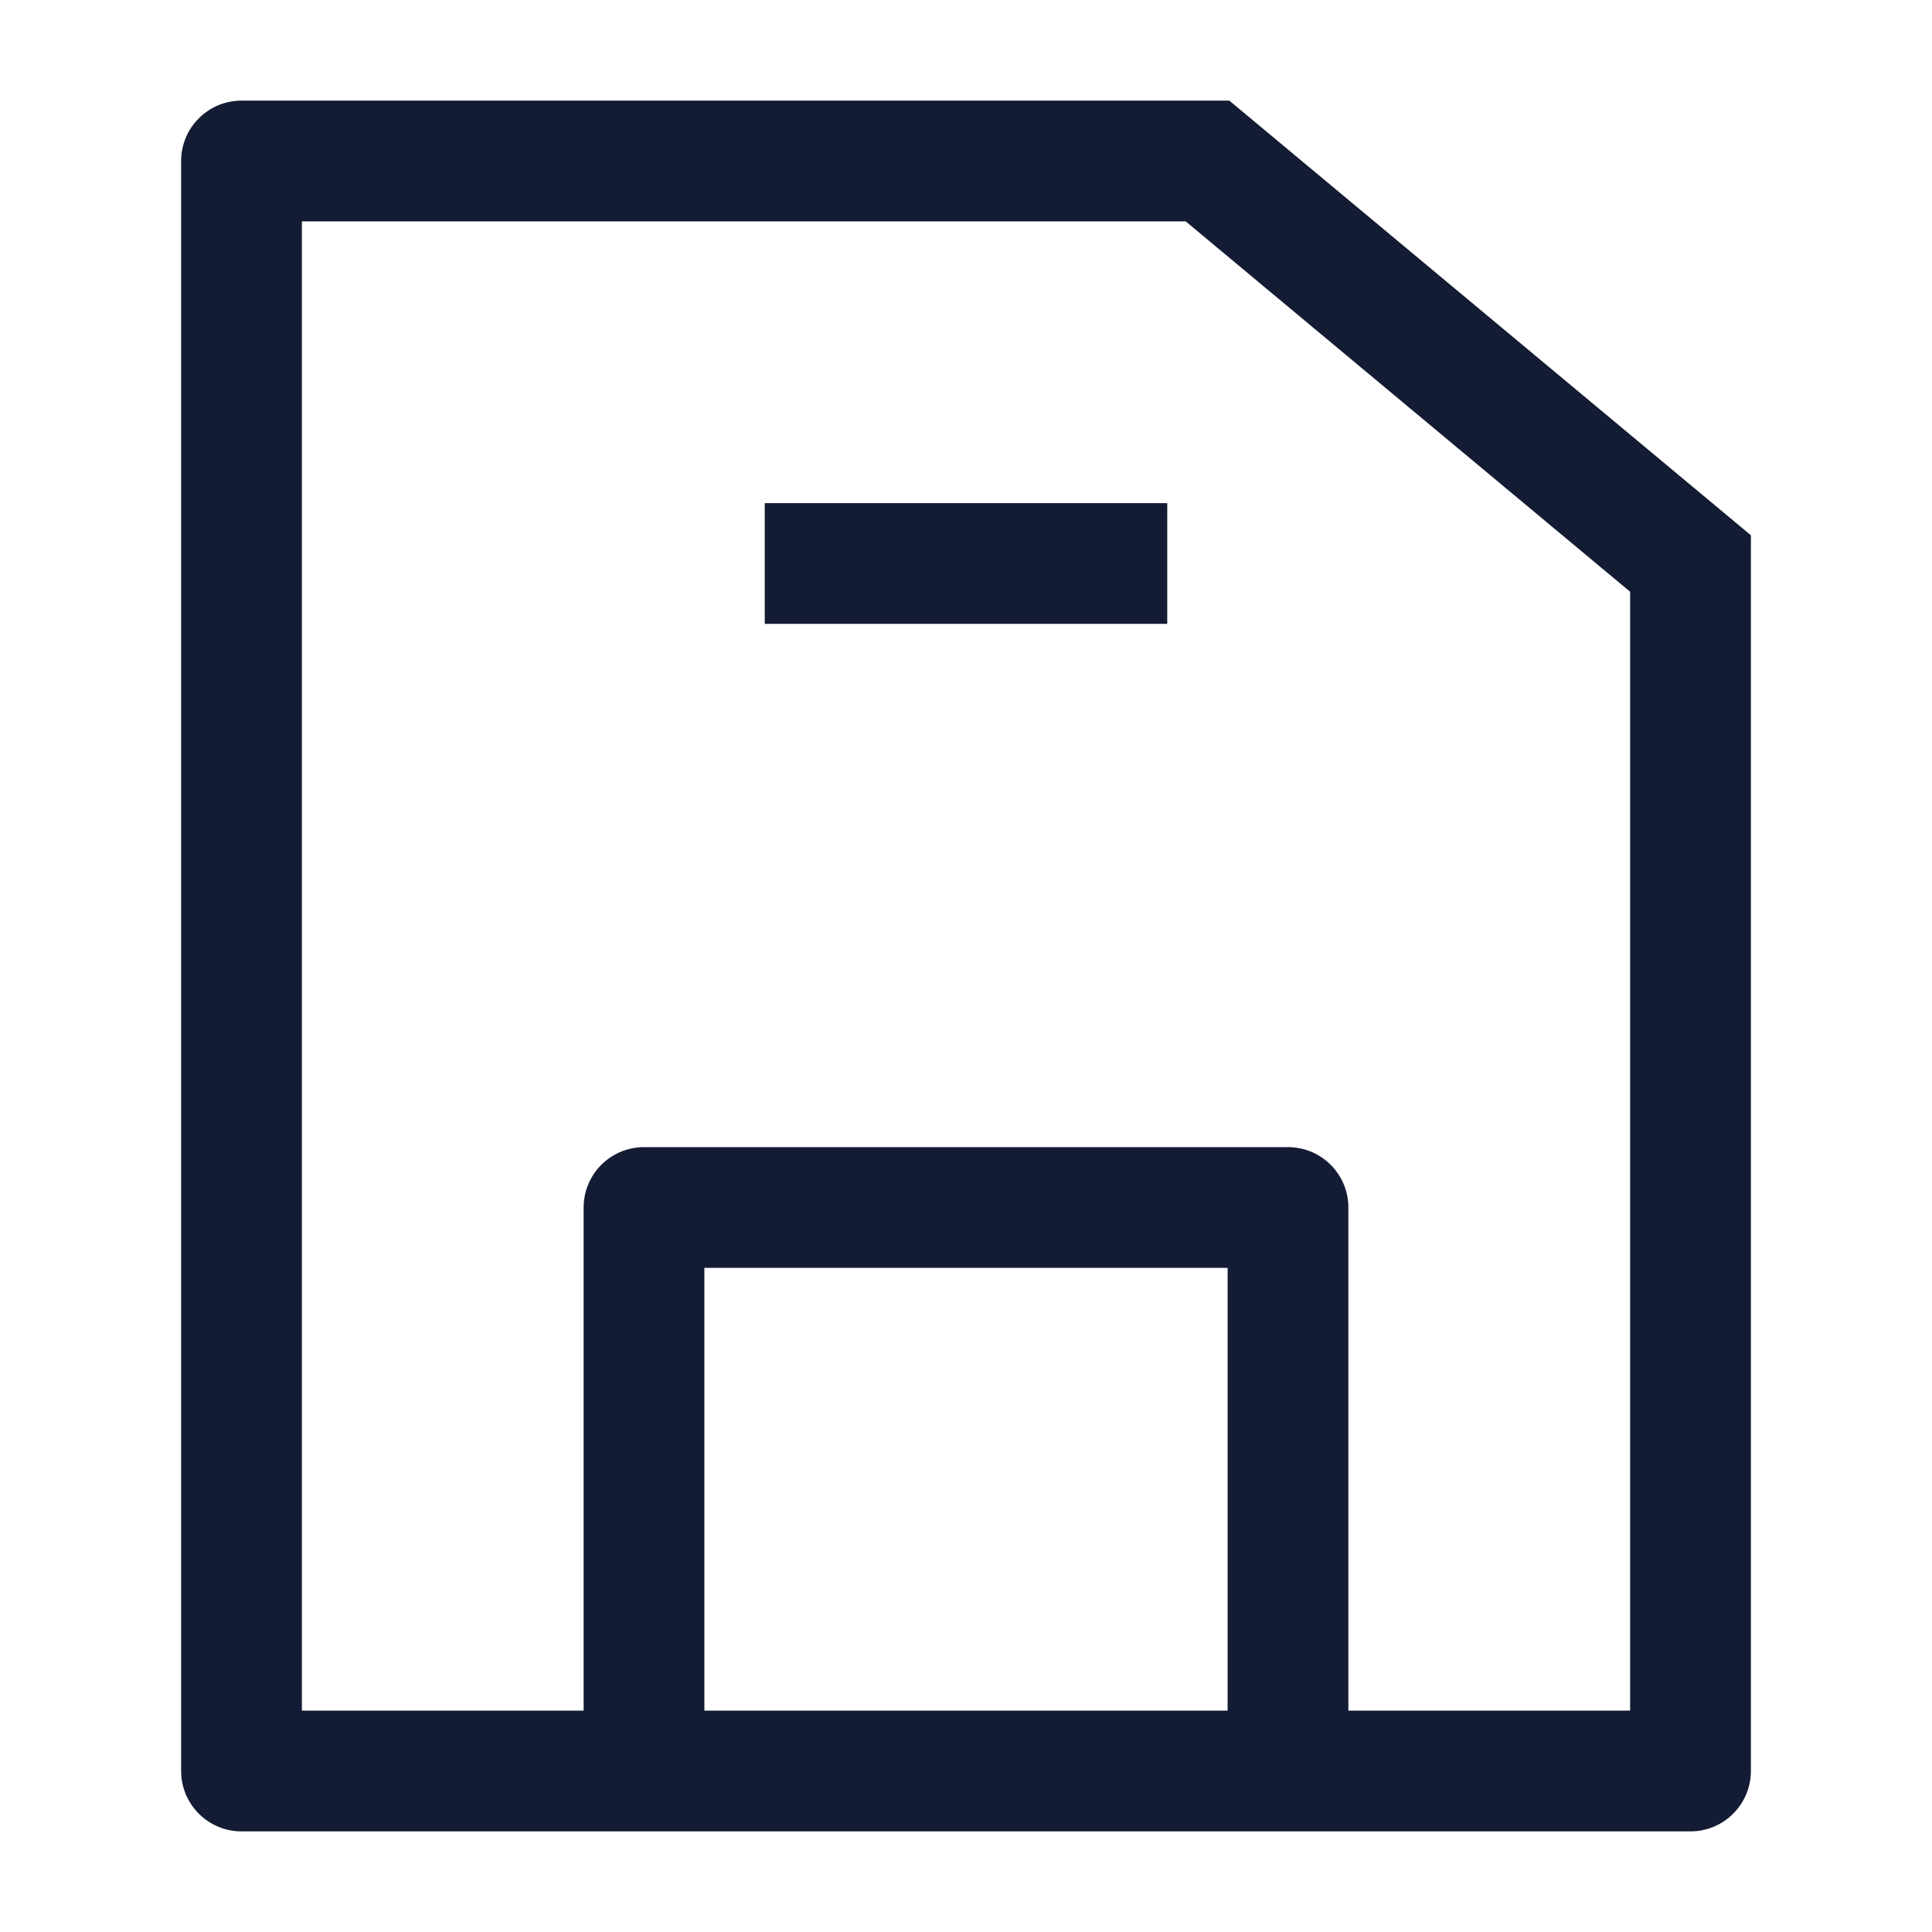
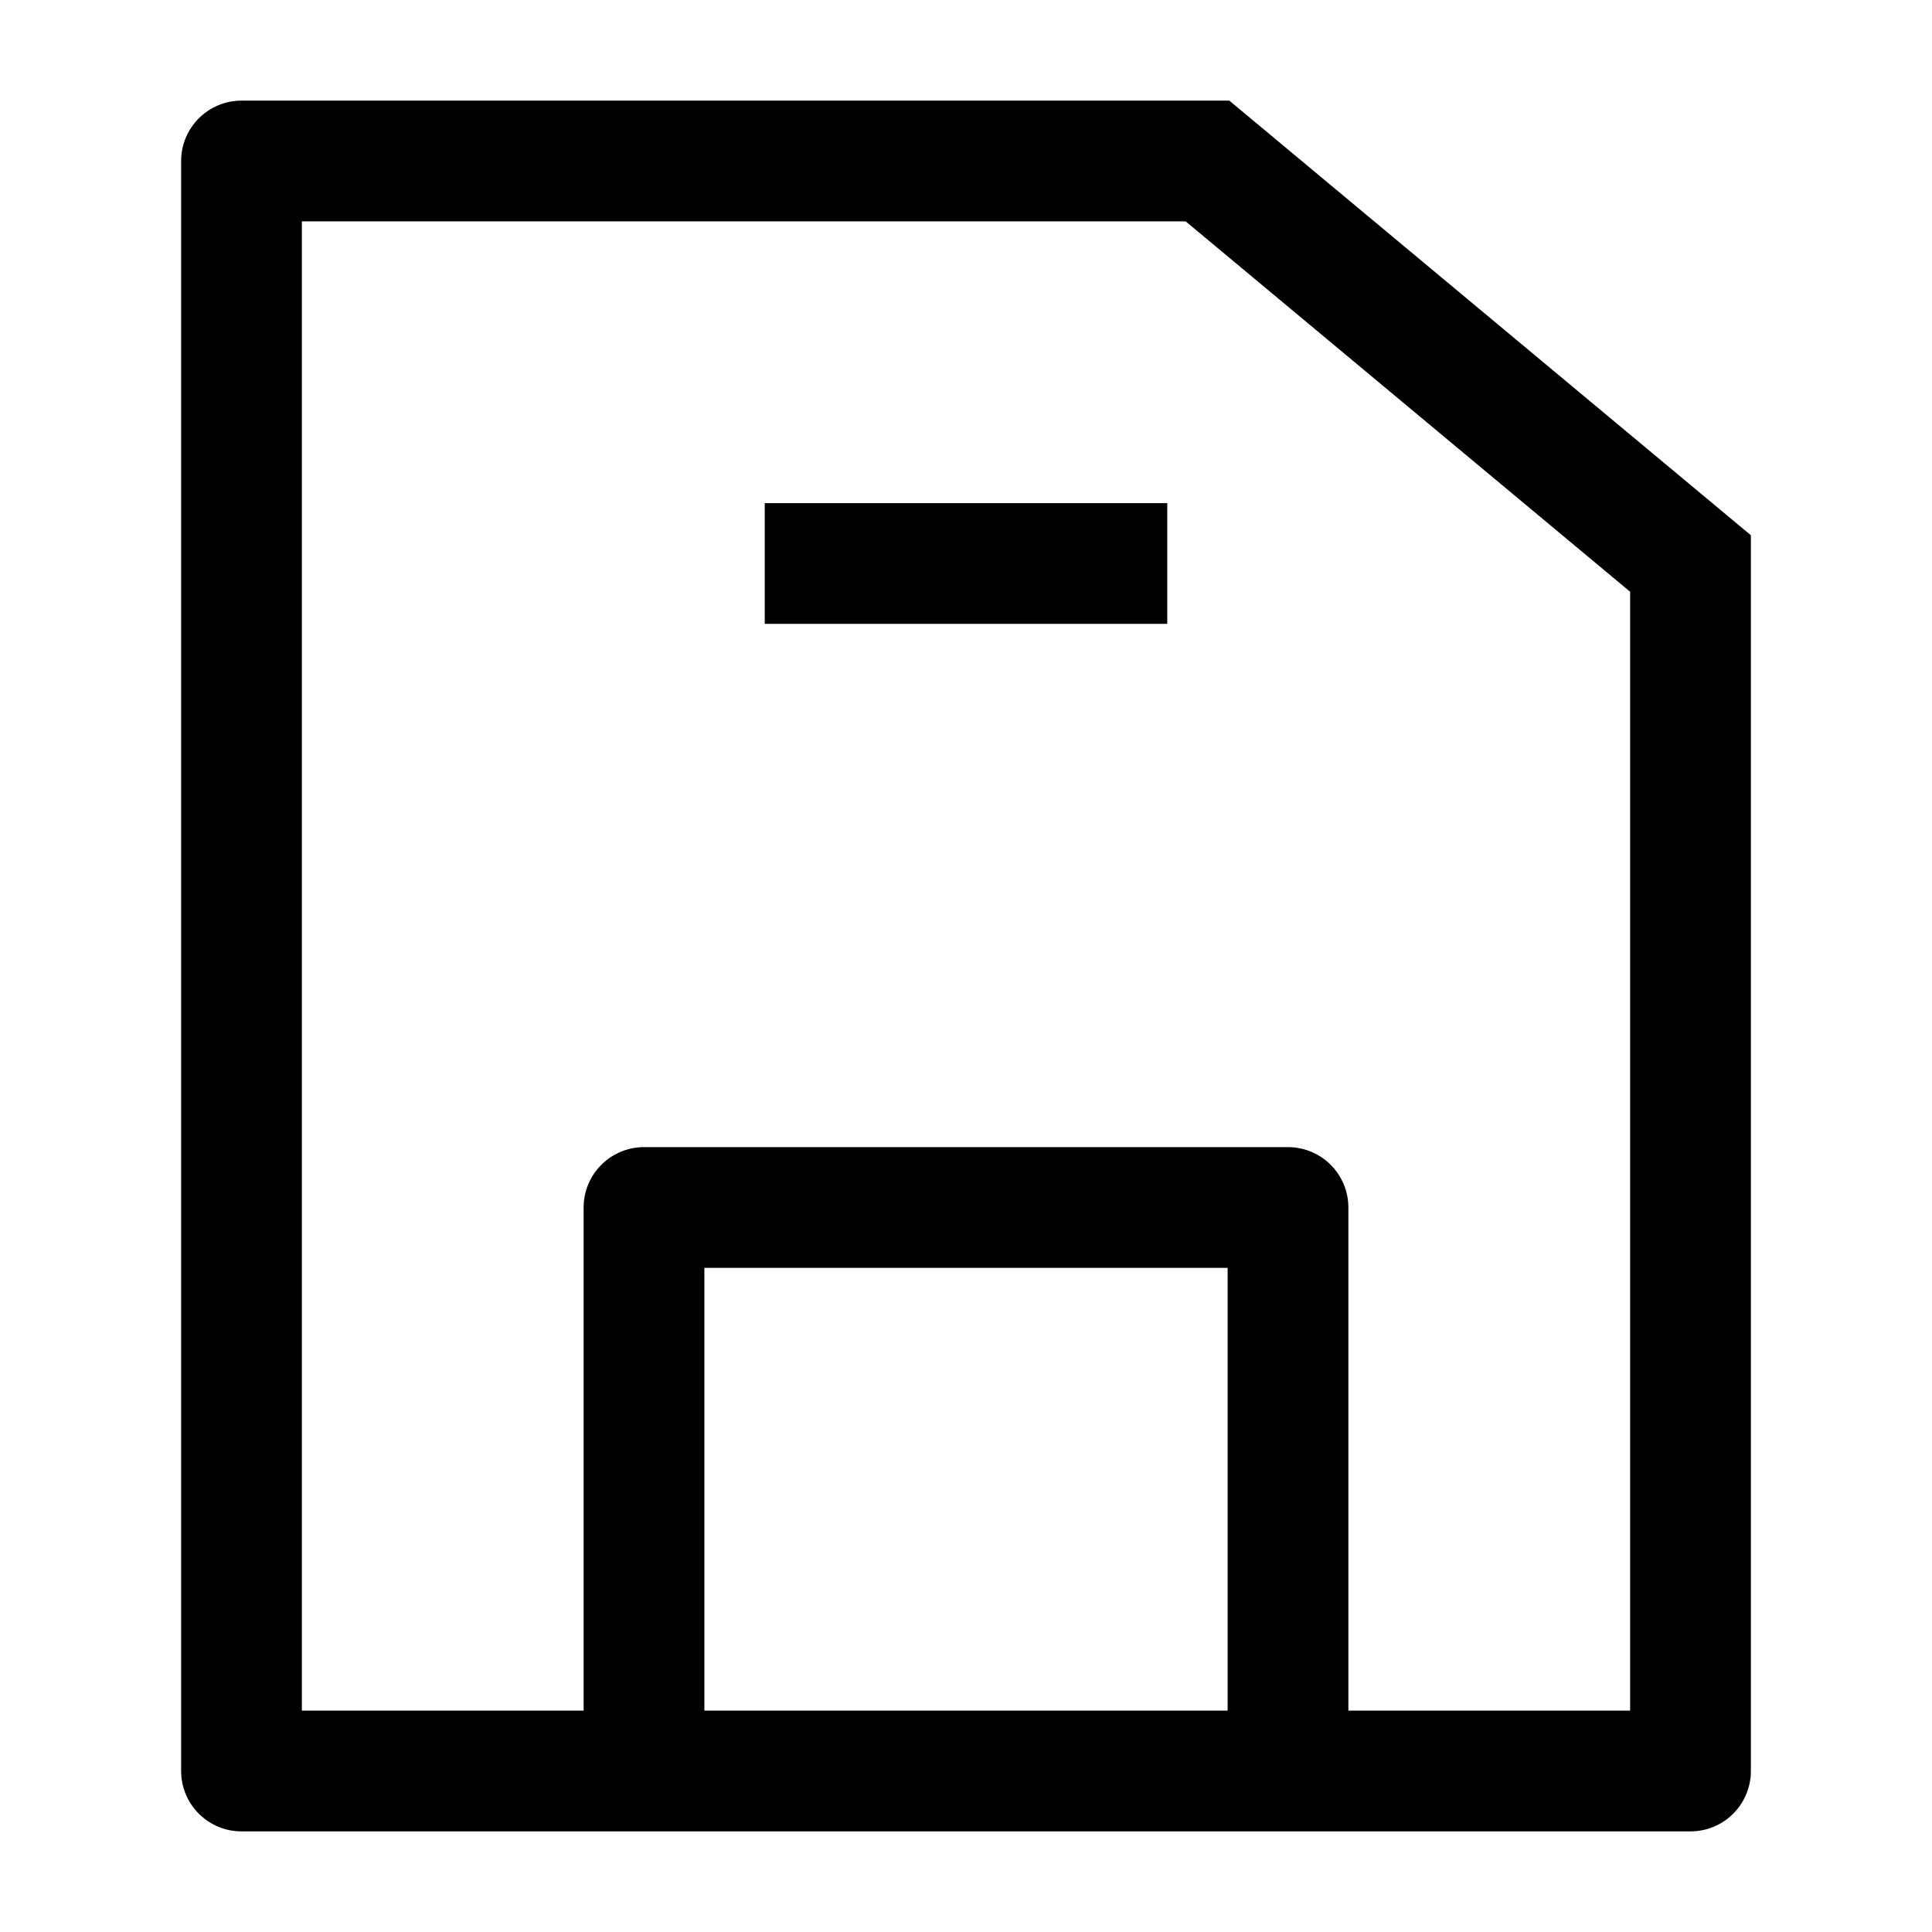
<svg xmlns="http://www.w3.org/2000/svg" width="24" height="24" viewBox="0 0 24 24" fill="none">
-   <path d="M8 22V15H16V22" stroke="#141B34" stroke-width="1.5" stroke-linejoin="round" />
-   <path d="M9.5 7H14.5" stroke="#141B34" stroke-width="1.5" stroke-linejoin="round" />
-   <path d="M3 2V1.25C2.586 1.25 2.25 1.586 2.25 2H3ZM15 2L15.48 1.424L15.271 1.25H15V2ZM3 22H2.25C2.25 22.414 2.586 22.75 3 22.75V22ZM21 22V22.75C21.414 22.75 21.75 22.414 21.75 22H21ZM21 7H21.75V6.649L21.48 6.424L21 7ZM20.25 7V22H21.75V7H20.25ZM3.75 22V2H2.25V22H3.75ZM14.52 2.576L20.52 7.576L21.48 6.424L15.48 1.424L14.52 2.576ZM3 2.75H15V1.25H3V2.75ZM21 21.25H3V22.75H21V21.25Z" fill="#141B34" />
+   <path d="M8 22V15H16V22" stroke="currentColor" stroke-width="1.5" stroke-linejoin="round" />
+   <path d="M9.5 7H14.5" stroke="currentColor" stroke-width="1.5" stroke-linejoin="round" />
+   <path d="M3 2V1.25C2.586 1.25 2.25 1.586 2.25 2H3ZM15 2L15.48 1.424L15.271 1.25H15V2ZM3 22H2.25C2.25 22.414 2.586 22.75 3 22.75V22ZM21 22V22.75C21.414 22.75 21.75 22.414 21.75 22H21ZM21 7H21.75V6.649L21.48 6.424L21 7ZM20.25 7V22H21.75V7H20.25ZM3.75 22V2H2.25V22H3.75ZM14.52 2.576L20.52 7.576L21.48 6.424L15.48 1.424L14.52 2.576ZM3 2.75H15V1.25H3V2.75ZM21 21.25H3V22.75H21V21.25Z" fill="currentColor" />
</svg>
